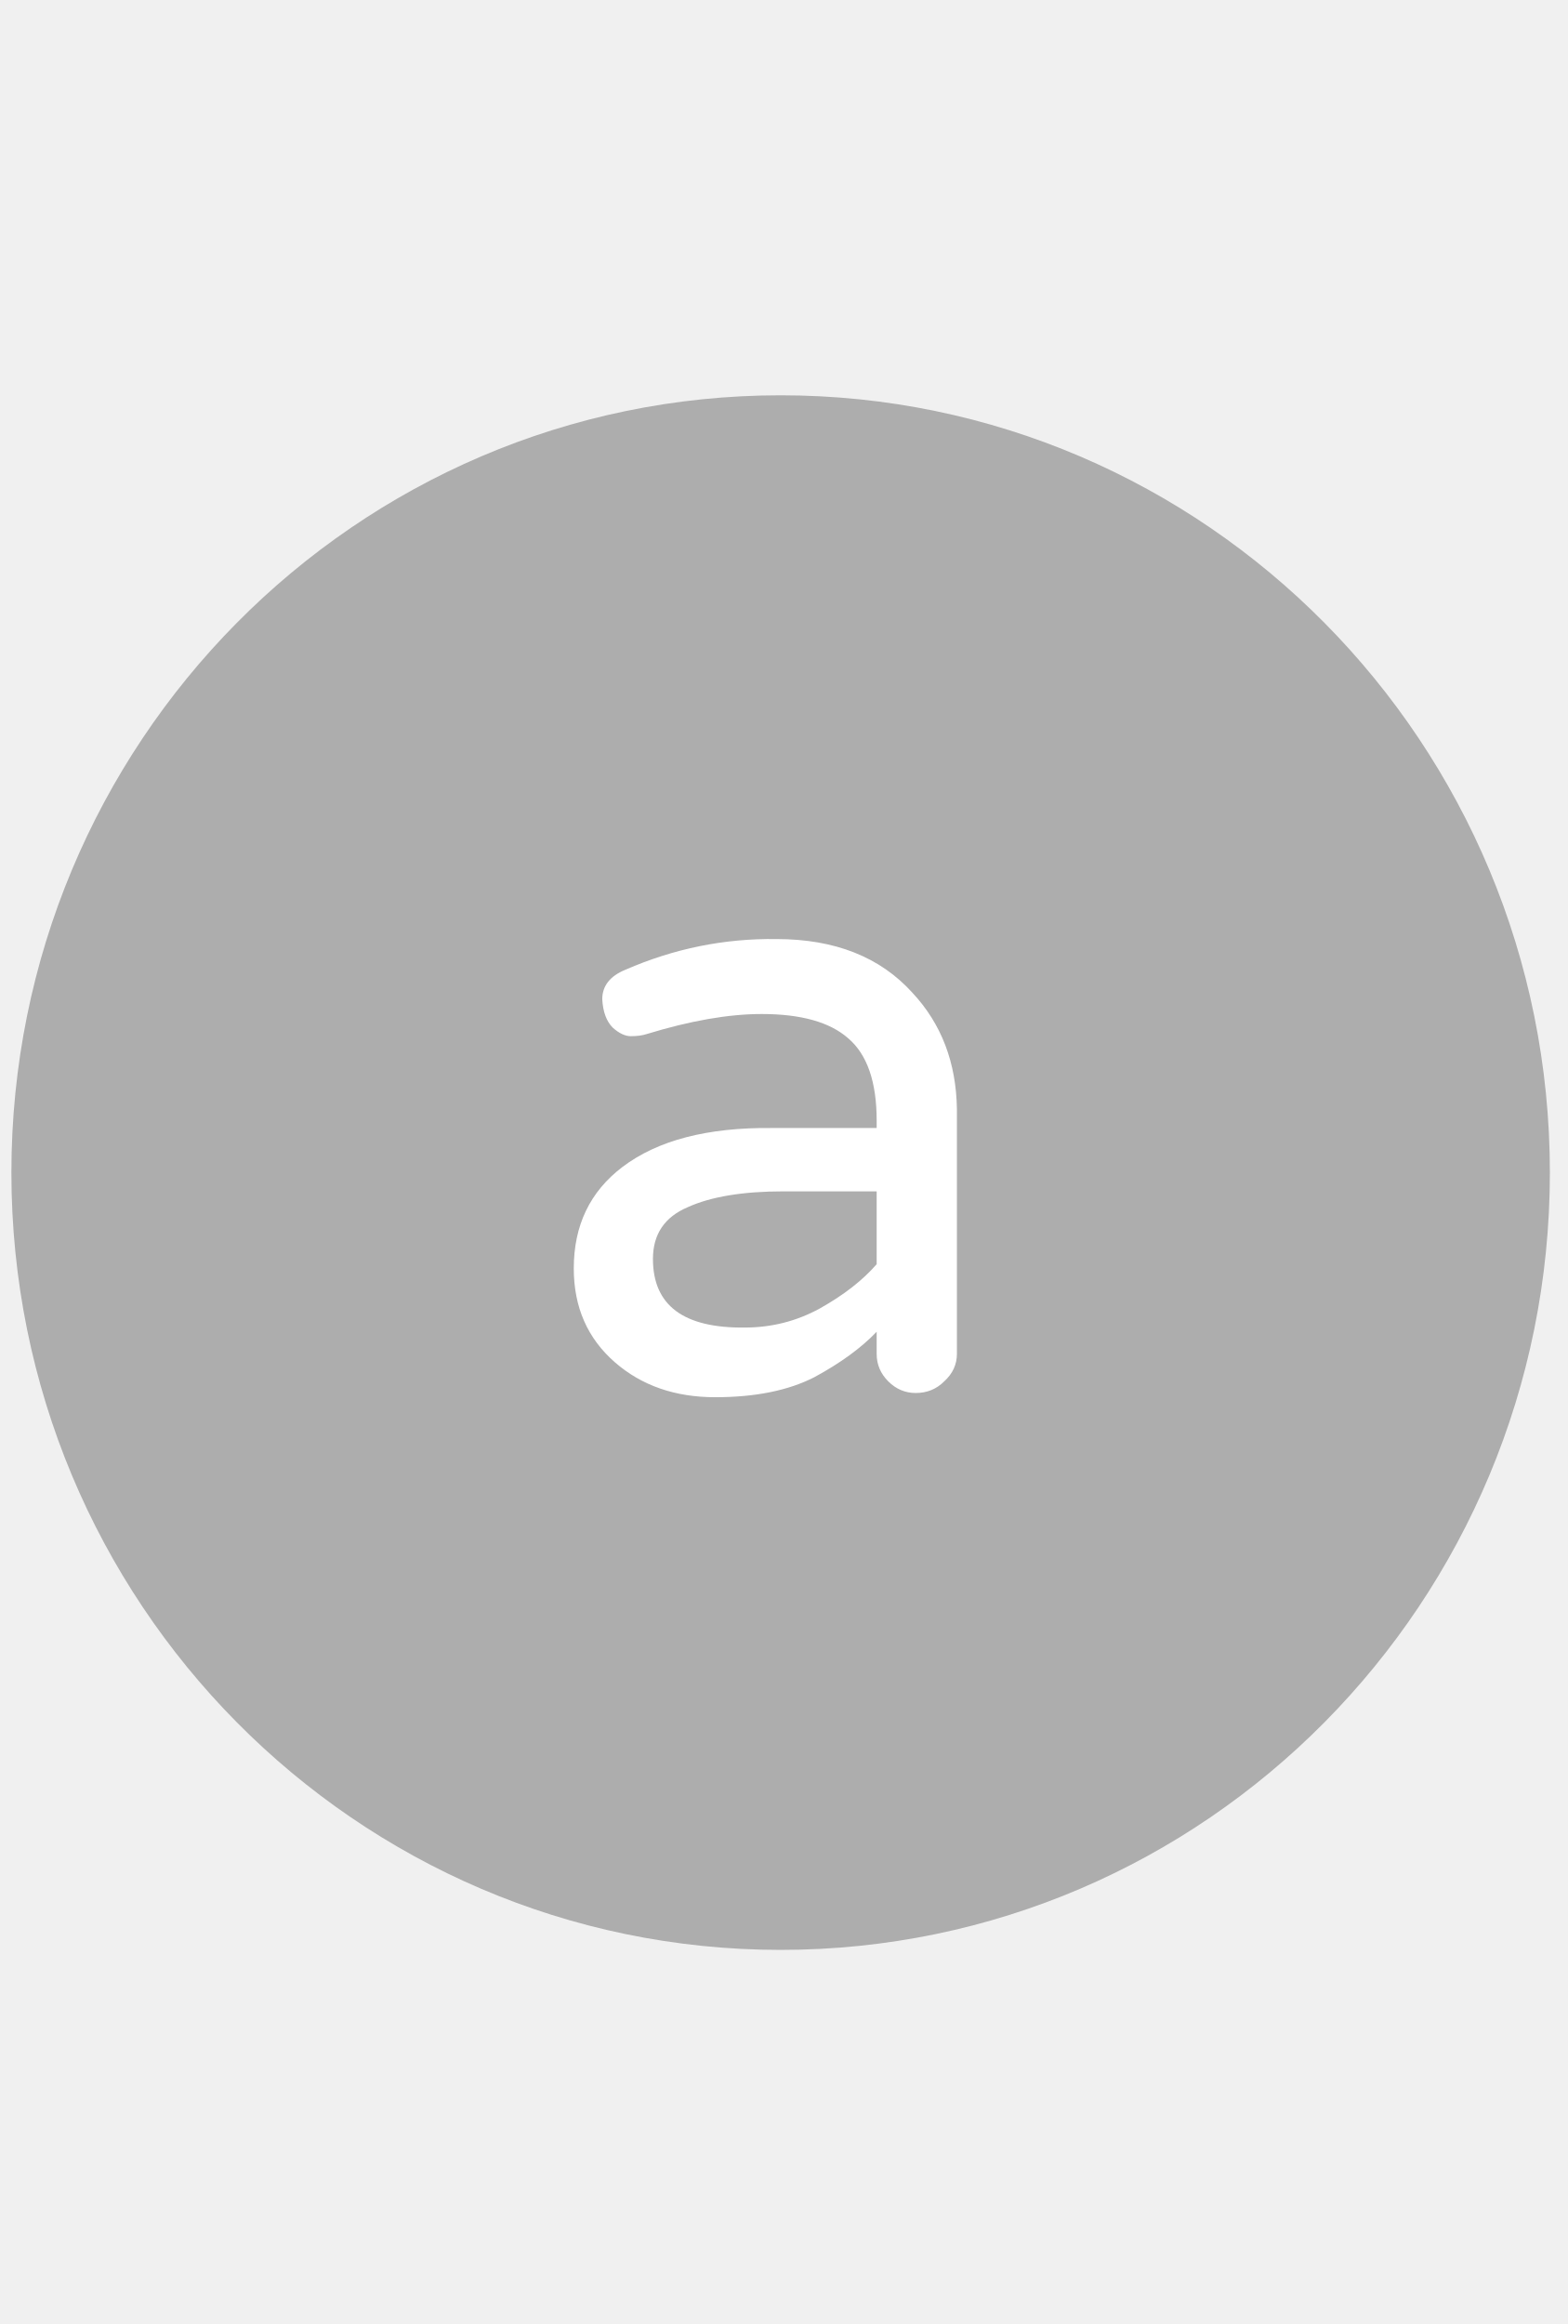
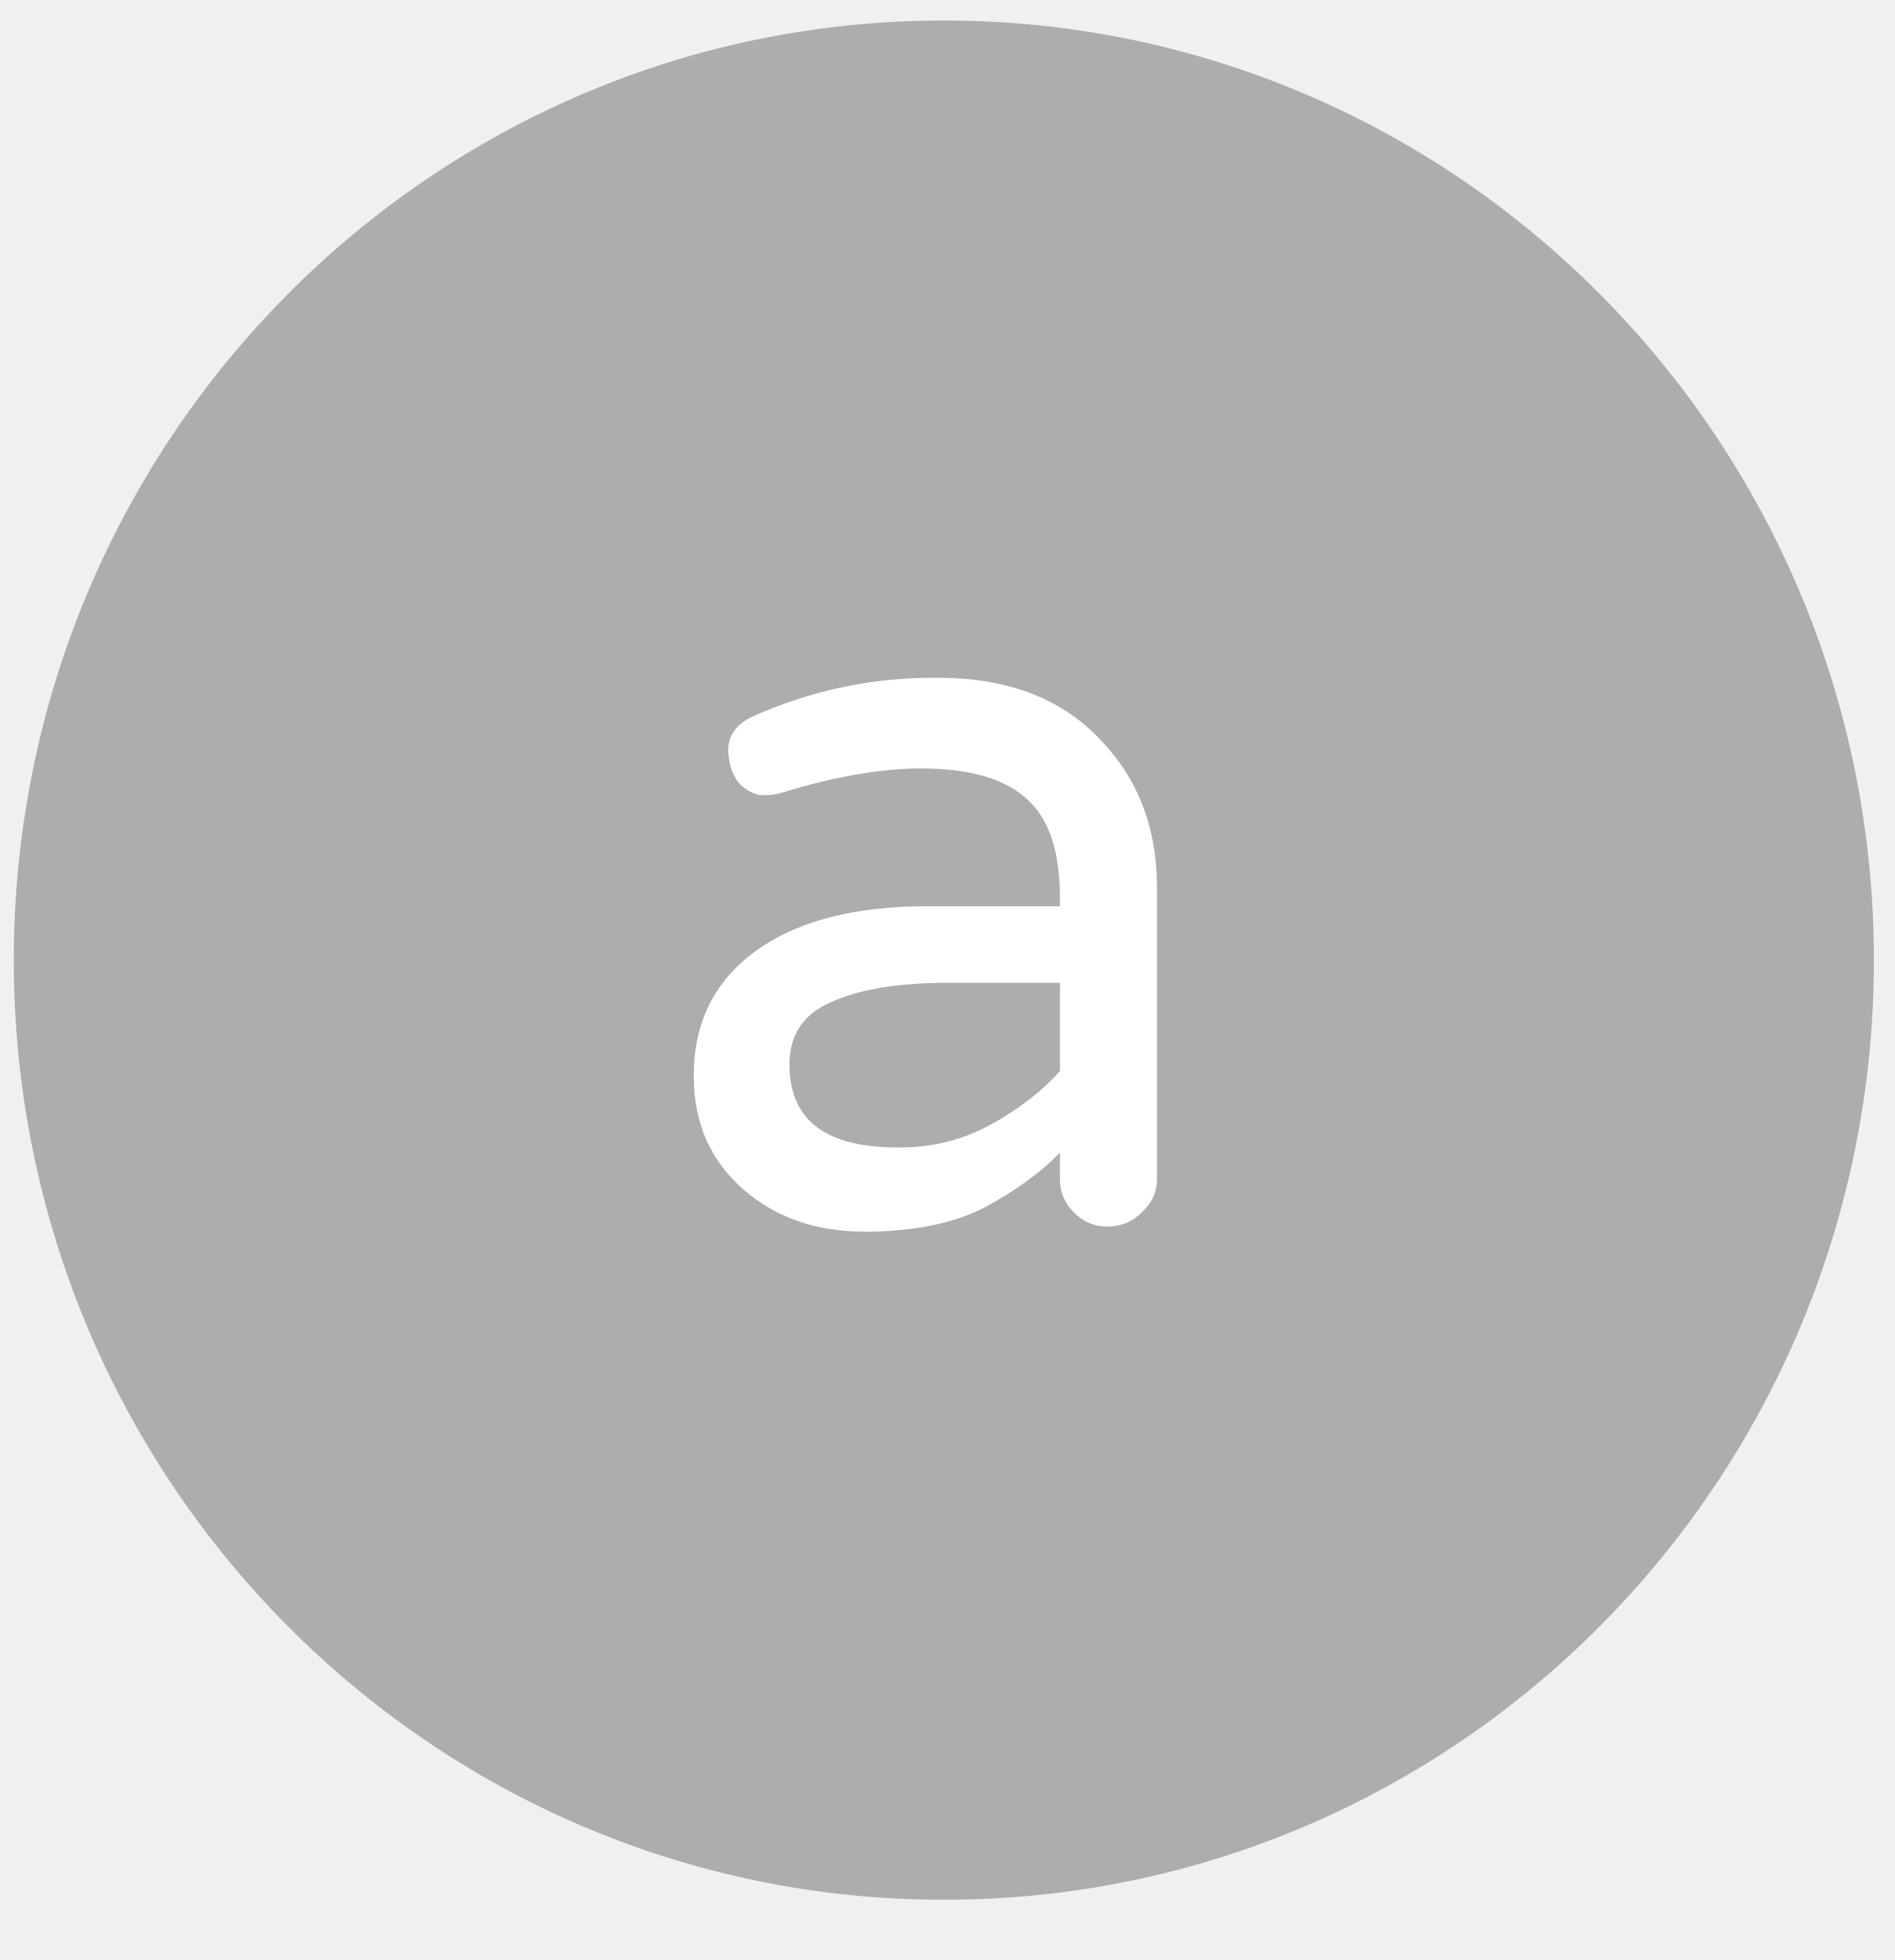
- <svg xmlns="http://www.w3.org/2000/svg" width="29" height="43" viewBox="0 0 29 43" fill="none">
-   <ellipse cx="14.446" cy="21.696" rx="14.235" ry="14.382" fill="black" fill-opacity="0.28" />
-   <path d="M11.575 17.942C12.473 17.551 13.404 17.362 14.368 17.375C15.449 17.375 16.288 17.707 16.887 18.371C17.421 18.944 17.695 19.66 17.708 20.52V25.051C17.708 25.246 17.63 25.416 17.473 25.559C17.33 25.702 17.154 25.774 16.946 25.774C16.751 25.774 16.581 25.702 16.438 25.559C16.295 25.416 16.223 25.246 16.223 25.051V24.641C15.937 24.94 15.553 25.22 15.071 25.481C14.589 25.728 13.977 25.852 13.235 25.852C12.493 25.852 11.874 25.637 11.38 25.207C10.872 24.765 10.618 24.185 10.618 23.469C10.618 22.675 10.917 22.05 11.516 21.594C12.167 21.099 13.092 20.858 14.29 20.871H16.223V20.735C16.223 20.018 16.048 19.511 15.696 19.211C15.357 18.912 14.824 18.762 14.095 18.762C13.482 18.762 12.773 18.886 11.966 19.133C11.887 19.159 11.79 19.172 11.673 19.172C11.569 19.172 11.458 19.12 11.341 19.016C11.223 18.899 11.158 18.723 11.145 18.489C11.145 18.241 11.289 18.059 11.575 17.942ZM12.083 23.293C12.083 24.153 12.649 24.576 13.782 24.563C14.277 24.563 14.739 24.446 15.169 24.211C15.611 23.964 15.963 23.69 16.223 23.391V22.043H14.505C13.749 22.043 13.157 22.141 12.727 22.336C12.298 22.518 12.083 22.837 12.083 23.293Z" fill="white" />
+ <svg xmlns="http://www.w3.org/2000/svg" width="29" height="30" viewBox="0 0 29 30" fill="none">
+   <ellipse cx="14.446" cy="14.696" rx="14.235" ry="14.382" fill="black" fill-opacity="0.28" />
+   <path d="M11.575 10.942C12.473 10.551 13.404 10.362 14.368 10.375C15.449 10.375 16.288 10.707 16.887 11.371C17.421 11.944 17.695 12.661 17.708 13.52V18.051C17.708 18.246 17.63 18.416 17.473 18.559C17.33 18.702 17.154 18.774 16.946 18.774C16.751 18.774 16.581 18.702 16.438 18.559C16.295 18.416 16.223 18.246 16.223 18.051V17.641C15.937 17.94 15.553 18.22 15.071 18.481C14.589 18.728 13.977 18.852 13.235 18.852C12.493 18.852 11.874 18.637 11.38 18.207C10.872 17.765 10.618 17.185 10.618 16.469C10.618 15.675 10.917 15.05 11.516 14.594C12.167 14.099 13.092 13.858 14.29 13.871H16.223V13.735C16.223 13.018 16.048 12.511 15.696 12.211C15.357 11.912 14.824 11.762 14.095 11.762C13.482 11.762 12.773 11.886 11.966 12.133C11.887 12.159 11.79 12.172 11.673 12.172C11.569 12.172 11.458 12.12 11.341 12.016C11.223 11.899 11.158 11.723 11.145 11.489C11.145 11.241 11.289 11.059 11.575 10.942ZM12.083 16.293C12.083 17.153 12.649 17.576 13.782 17.563C14.277 17.563 14.739 17.446 15.169 17.211C15.611 16.964 15.963 16.69 16.223 16.391V15.043H14.505C13.749 15.043 13.157 15.141 12.727 15.336C12.298 15.518 12.083 15.838 12.083 16.293Z" fill="white" />
</svg>
